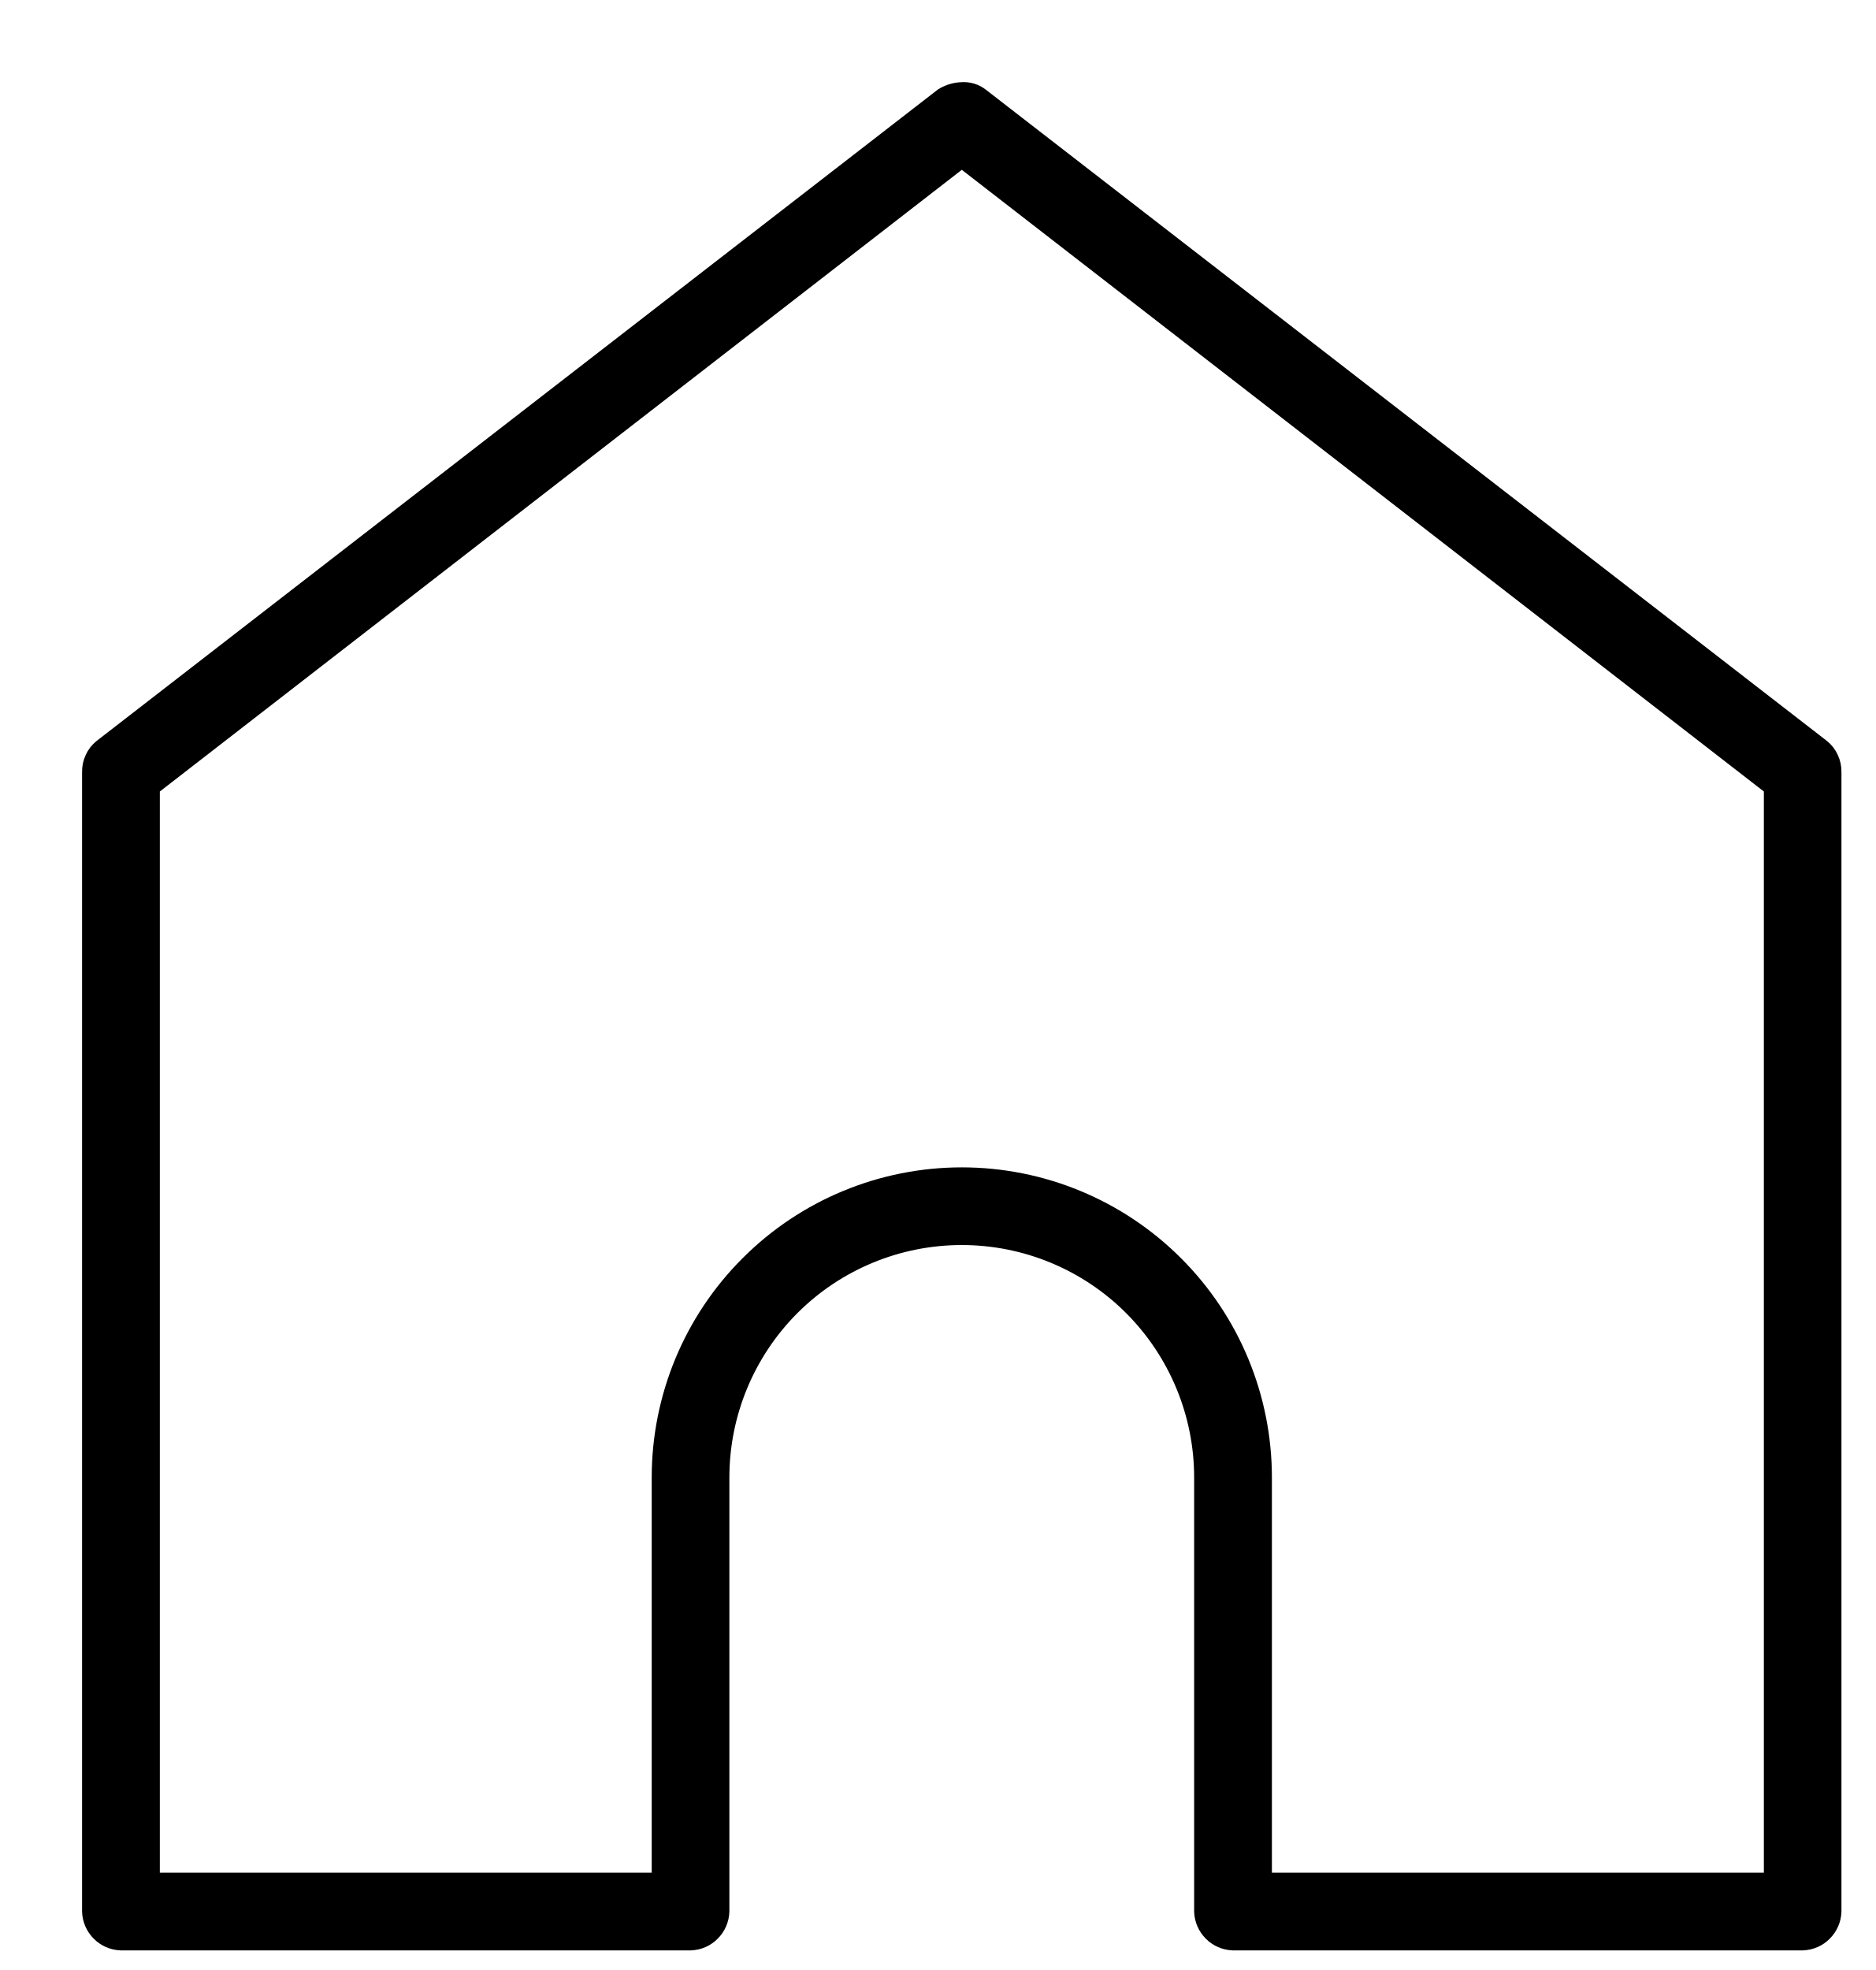
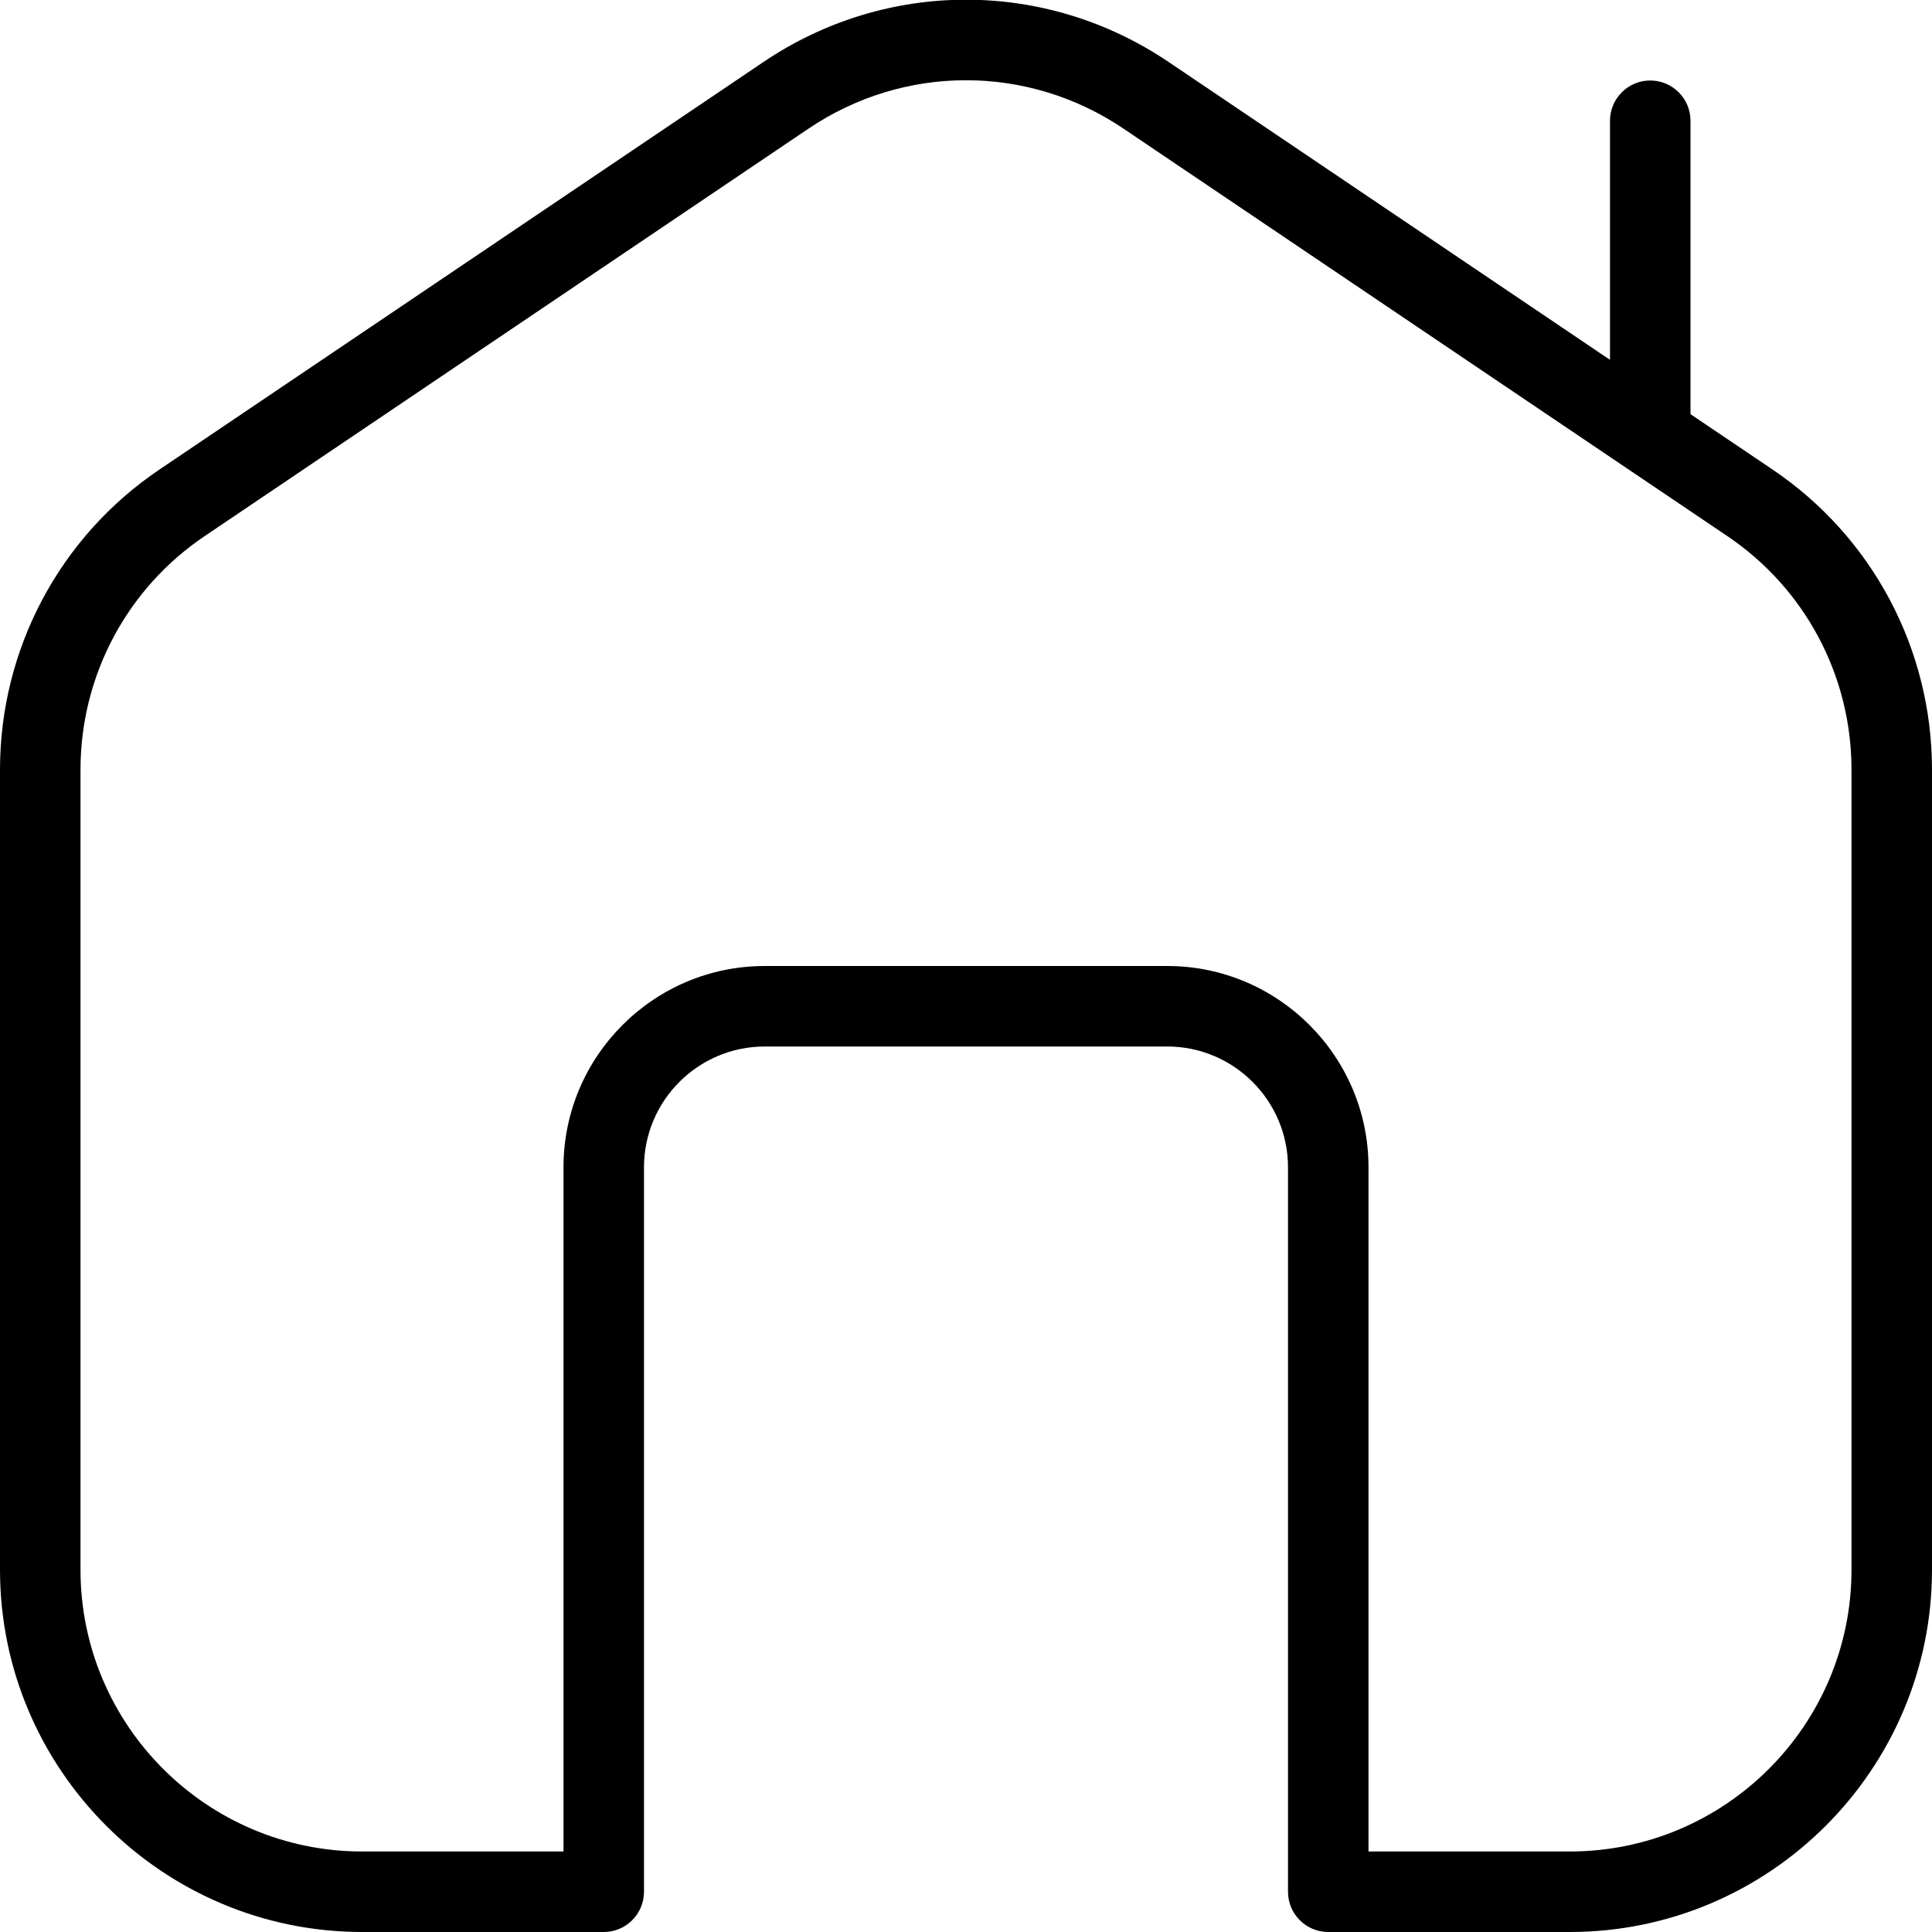
- <svg xmlns="http://www.w3.org/2000/svg" width="20" height="21" viewBox="0 0 20 21" fill="none">
-   <g id="noun-home-1012739">
-     <g id="Group 9">
-       <path id="Path 22" d="M10.254 1.001C10.19 1.003 10.128 1.022 10.073 1.055L1.108 7.996C1.073 8.024 1.045 8.06 1.027 8.101C1.008 8.141 0.999 8.186 1 8.231V20.377C1.003 20.453 1.034 20.524 1.088 20.578C1.141 20.632 1.213 20.663 1.289 20.666H7.362C7.438 20.663 7.51 20.632 7.563 20.578C7.617 20.524 7.648 20.453 7.651 20.377V15.75C7.651 15.06 7.925 14.398 8.413 13.909C8.901 13.421 9.563 13.147 10.254 13.147C10.944 13.147 11.606 13.421 12.094 13.909C12.582 14.398 12.856 15.06 12.856 15.75V20.377C12.859 20.453 12.89 20.524 12.944 20.578C12.997 20.632 13.069 20.663 13.145 20.666H19.218C19.294 20.663 19.366 20.632 19.419 20.578C19.473 20.524 19.504 20.453 19.507 20.377V8.231C19.508 8.186 19.499 8.141 19.48 8.101C19.462 8.06 19.434 8.024 19.399 7.996L10.434 1.055C10.383 1.015 10.319 0.996 10.254 1.001ZM10.254 1.652L18.93 8.376V20.088H13.435V15.75C13.435 14.906 13.1 14.097 12.503 13.501C11.907 12.904 11.098 12.569 10.254 12.569C9.41 12.569 8.601 12.904 8.005 13.501C7.408 14.097 7.073 14.906 7.073 15.75V20.088H1.579V8.376L10.254 1.652Z" fill="black" stroke="black" stroke-width="0.25" />
-     </g>
-   </g>
+ <svg xmlns="http://www.w3.org/2000/svg" id="Layer_1" data-name="Layer 1" viewBox="0 0 24 24" width="512" height="512">
+   <path d="M22.017,5.831l-1.017-.686V1.5c0-.276-.224-.5-.5-.5s-.5,.224-.5,.5v2.97L14.517,.77c-1.529-1.032-3.506-1.031-5.033,0L1.983,5.831c-1.242,.837-1.983,2.232-1.983,3.73v9.939c0,2.481,2.019,4.5,4.5,4.5h3c.276,0,.5-.224,.5-.5V14.5c0-.827,.673-1.5,1.5-1.5h5c.827,0,1.5,.673,1.5,1.5v9c0,.276,.224,.5,.5,.5h3c2.481,0,4.5-2.019,4.5-4.5V9.561c0-1.499-.741-2.893-1.983-3.73Zm.983,13.669c0,1.93-1.57,3.5-3.5,3.5h-2.5V14.5c0-1.378-1.121-2.5-2.5-2.5h-5c-1.379,0-2.5,1.122-2.5,2.5v8.5h-2.5c-1.93,0-3.5-1.57-3.5-3.5V9.561c0-1.166,.576-2.25,1.542-2.901L10.042,1.599c1.189-.803,2.727-.803,3.916,0l7.5,5.061c.966,.651,1.542,1.736,1.542,2.901v9.939Z" />
</svg>
